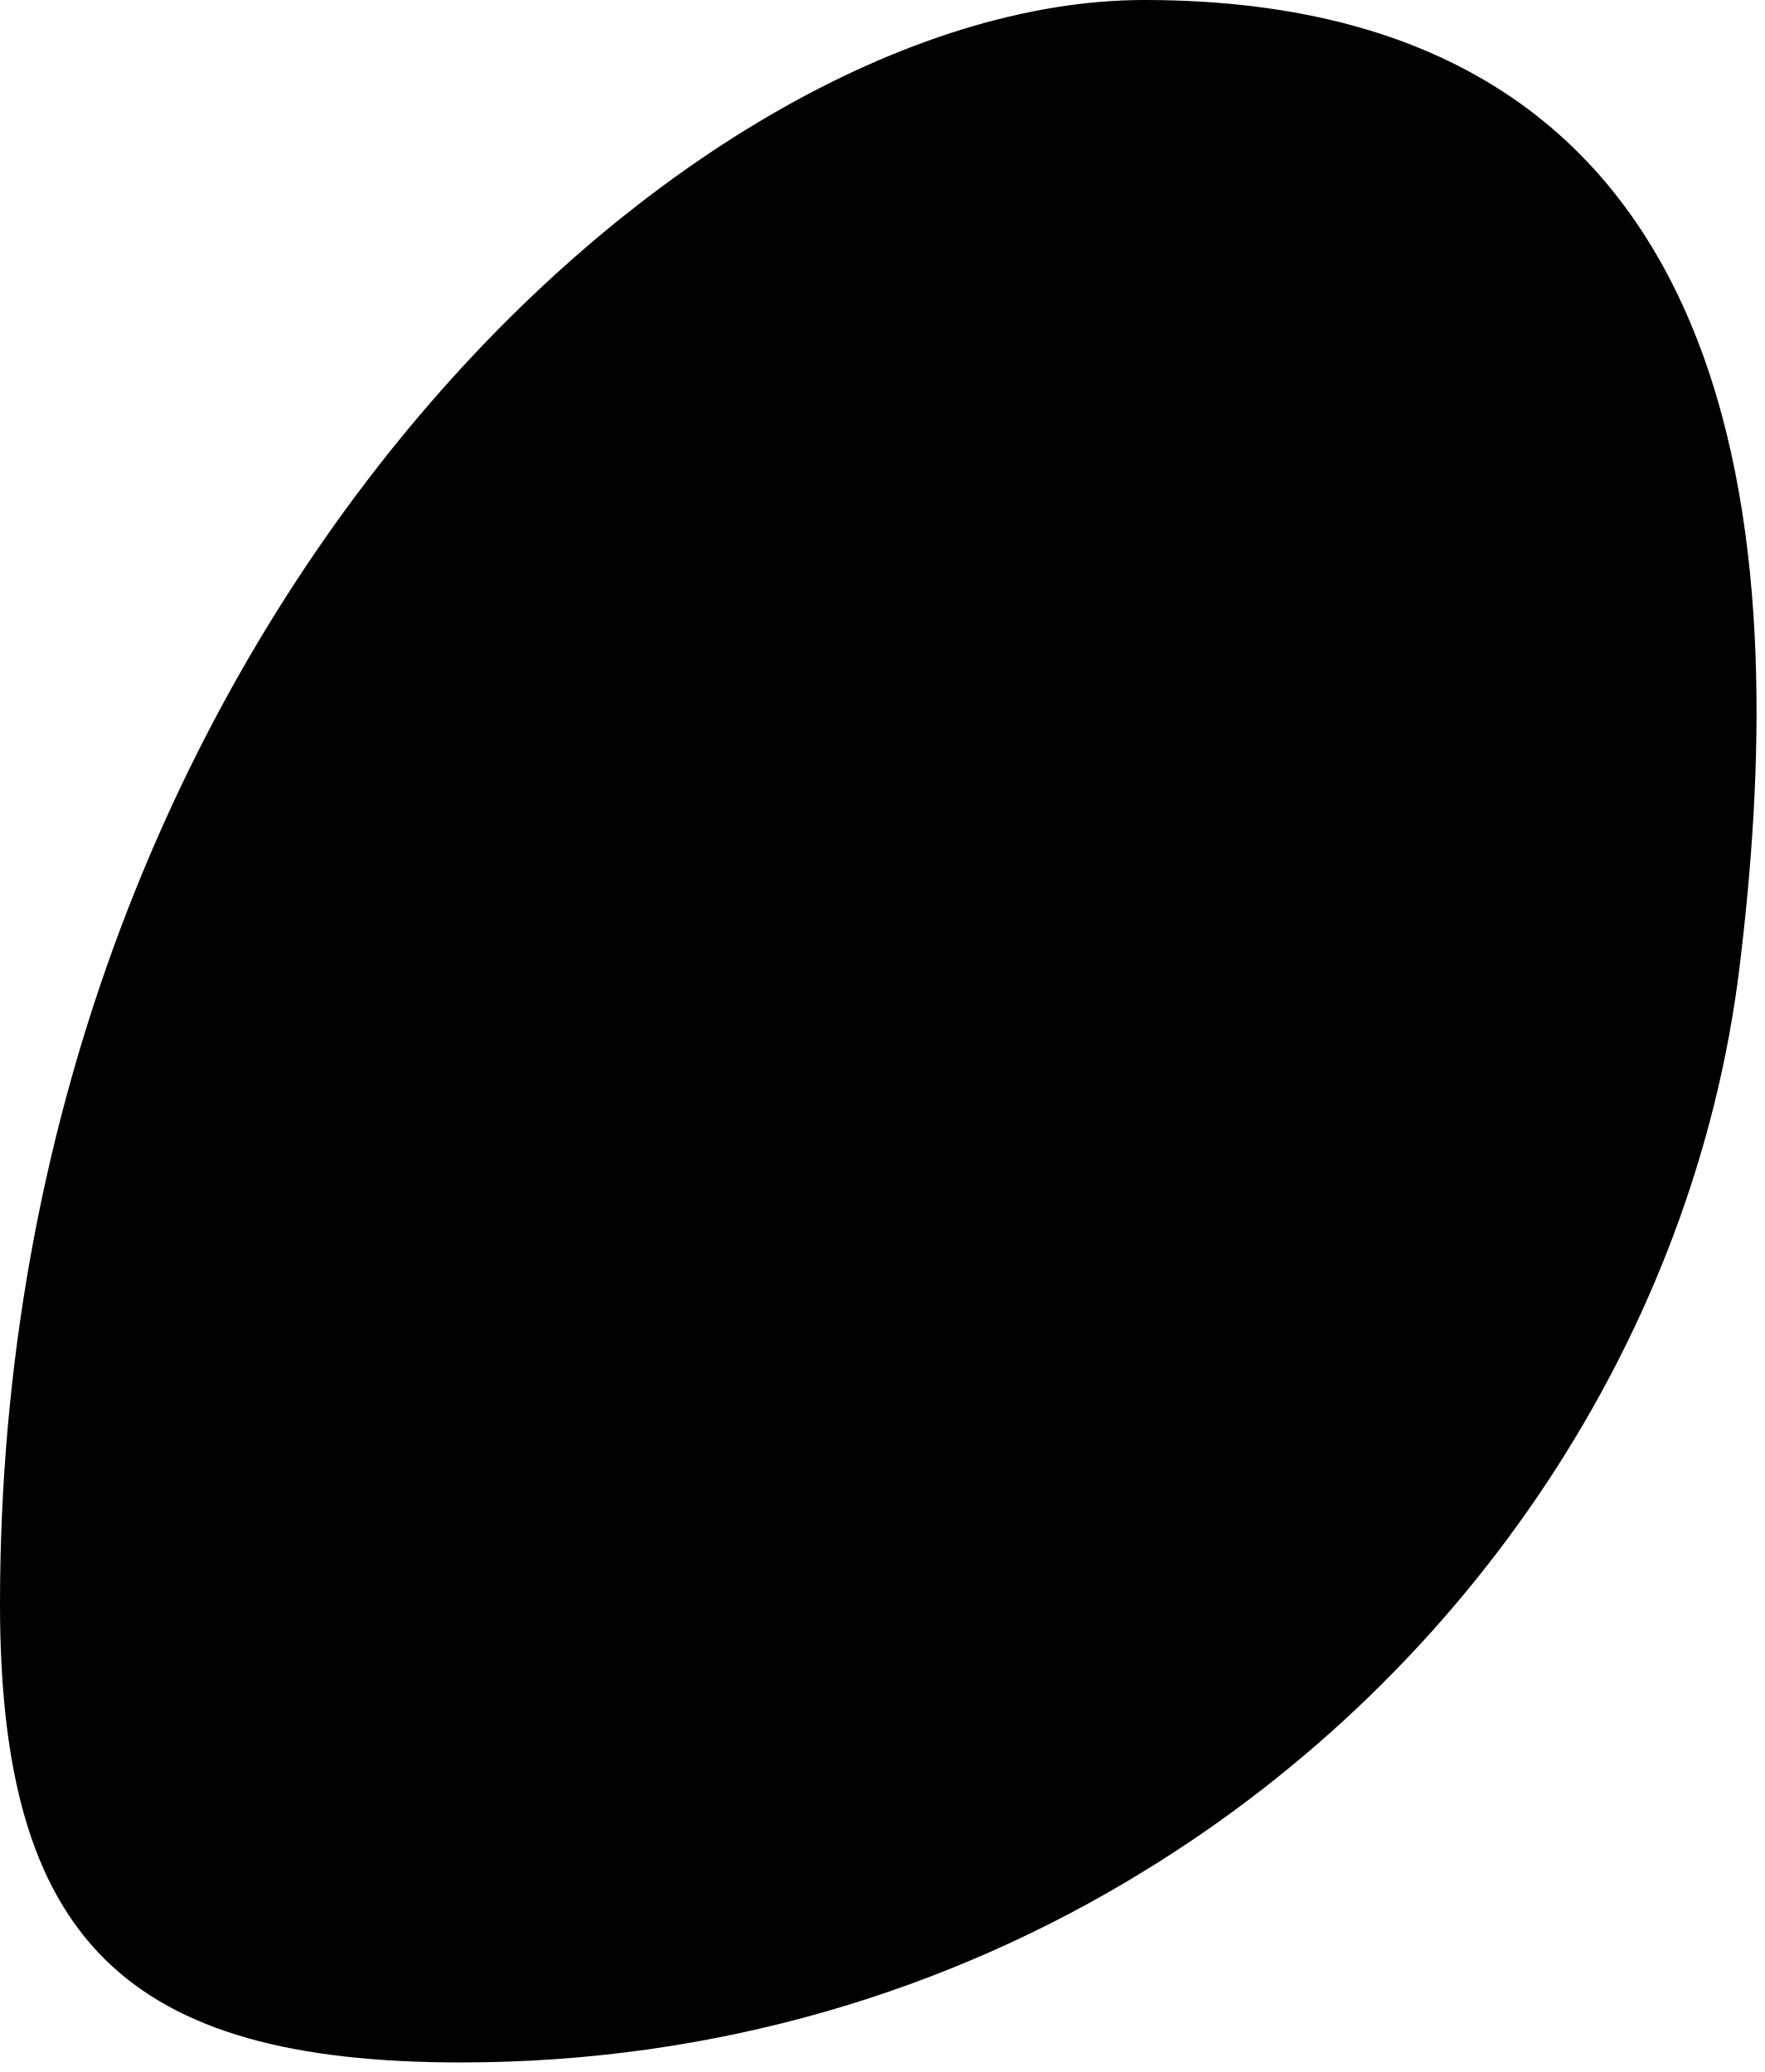
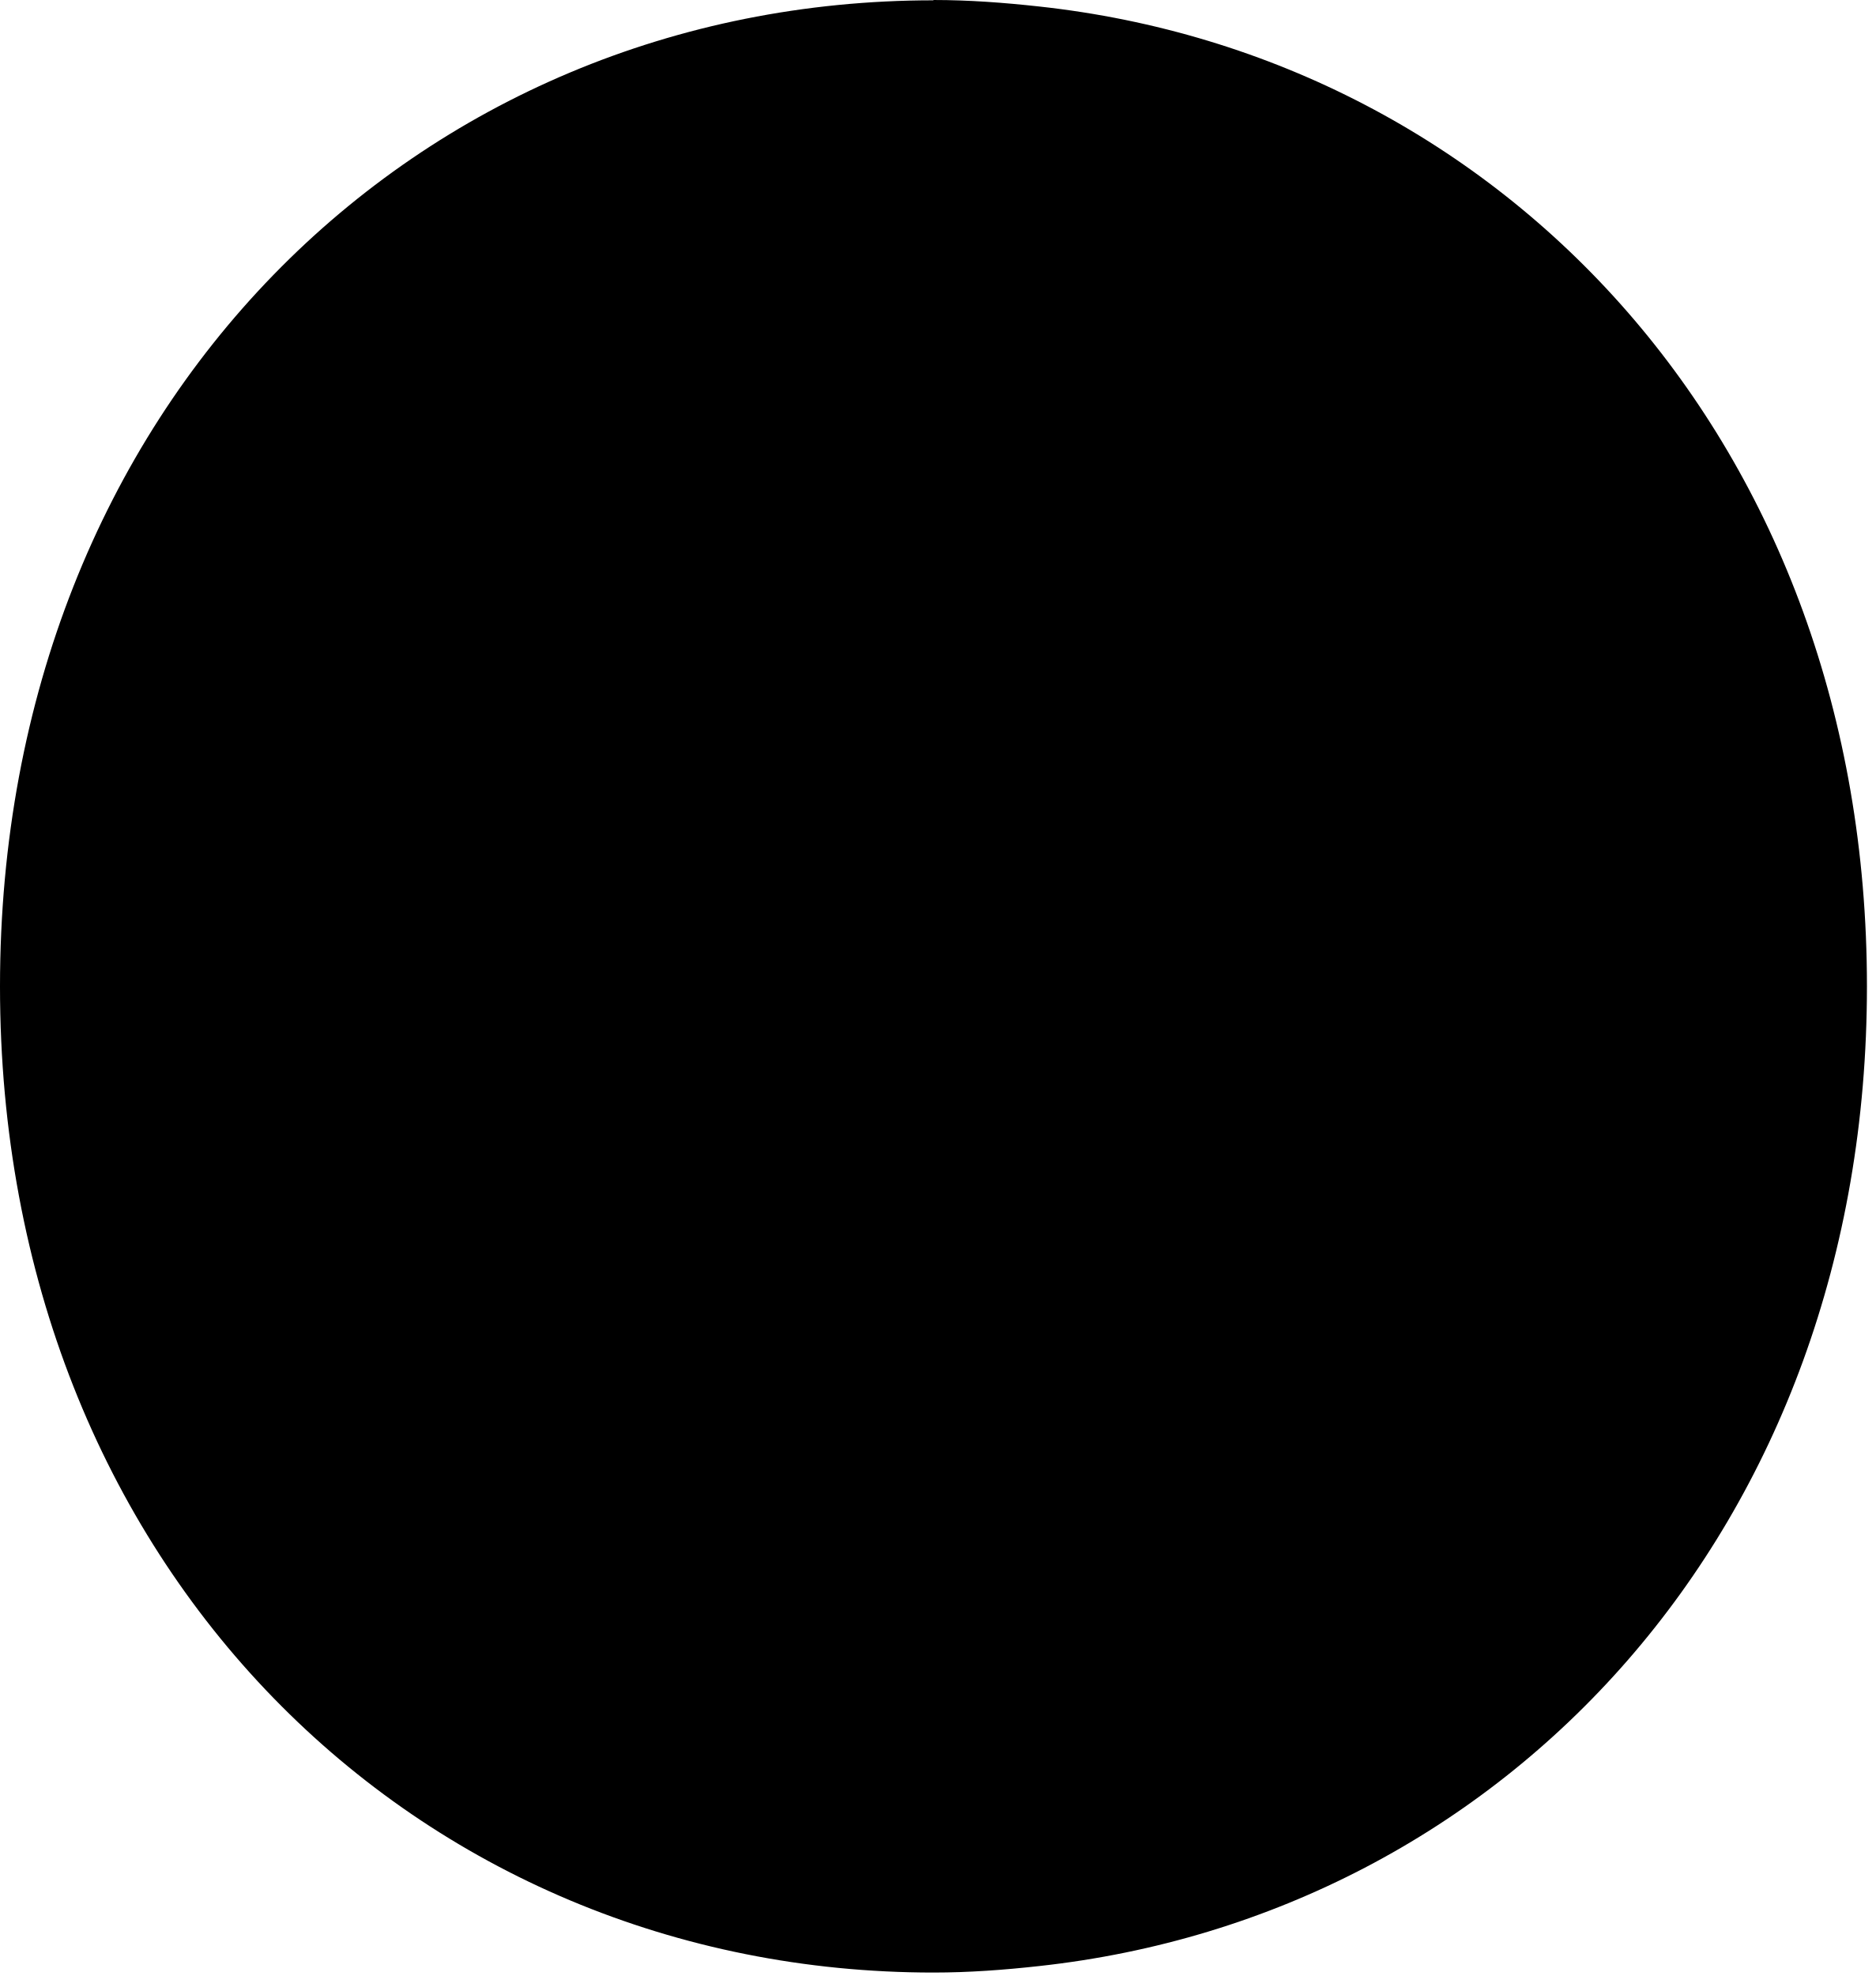
- <svg xmlns="http://www.w3.org/2000/svg" width="109" height="128" viewBox="0 0 109 128" fill="none">
-   <path d="M107.432 59.753C110.331 36.076 109.836 -4.15617e-08 70.664 -2.67391e-08L70.655 -2.67356e-08C42.117 -1.59372e-08 1.49585e-08 39.531 3.74964e-08 99.092C4.53482e-08 119.843 7.772 127.41 28.464 127.41C44.228 127.41 58.616 122.997 70.664 115.585C90.943 103.159 104.679 82.29 107.432 59.753Z" fill="black" />
+ <svg xmlns="http://www.w3.org/2000/svg" width="131" height="138" viewBox="0 0 131 138" fill="none">
+   <path d="M72.576 0.452C70.127 0.183 67.688 -2.56131e-08 65.206 -2.46739e-08L65.206 0.022C29.189 0.022 1.06766e-08 28.215 2.60679e-08 68.89C4.14593e-08 109.565 29.189 137.759 65.206 137.759C67.699 137.759 70.138 137.576 72.576 137.307C105.104 133.753 130.412 106.733 130.412 68.879C130.412 31.026 105.114 3.995 72.576 0.452Z" fill="black" />
</svg>
